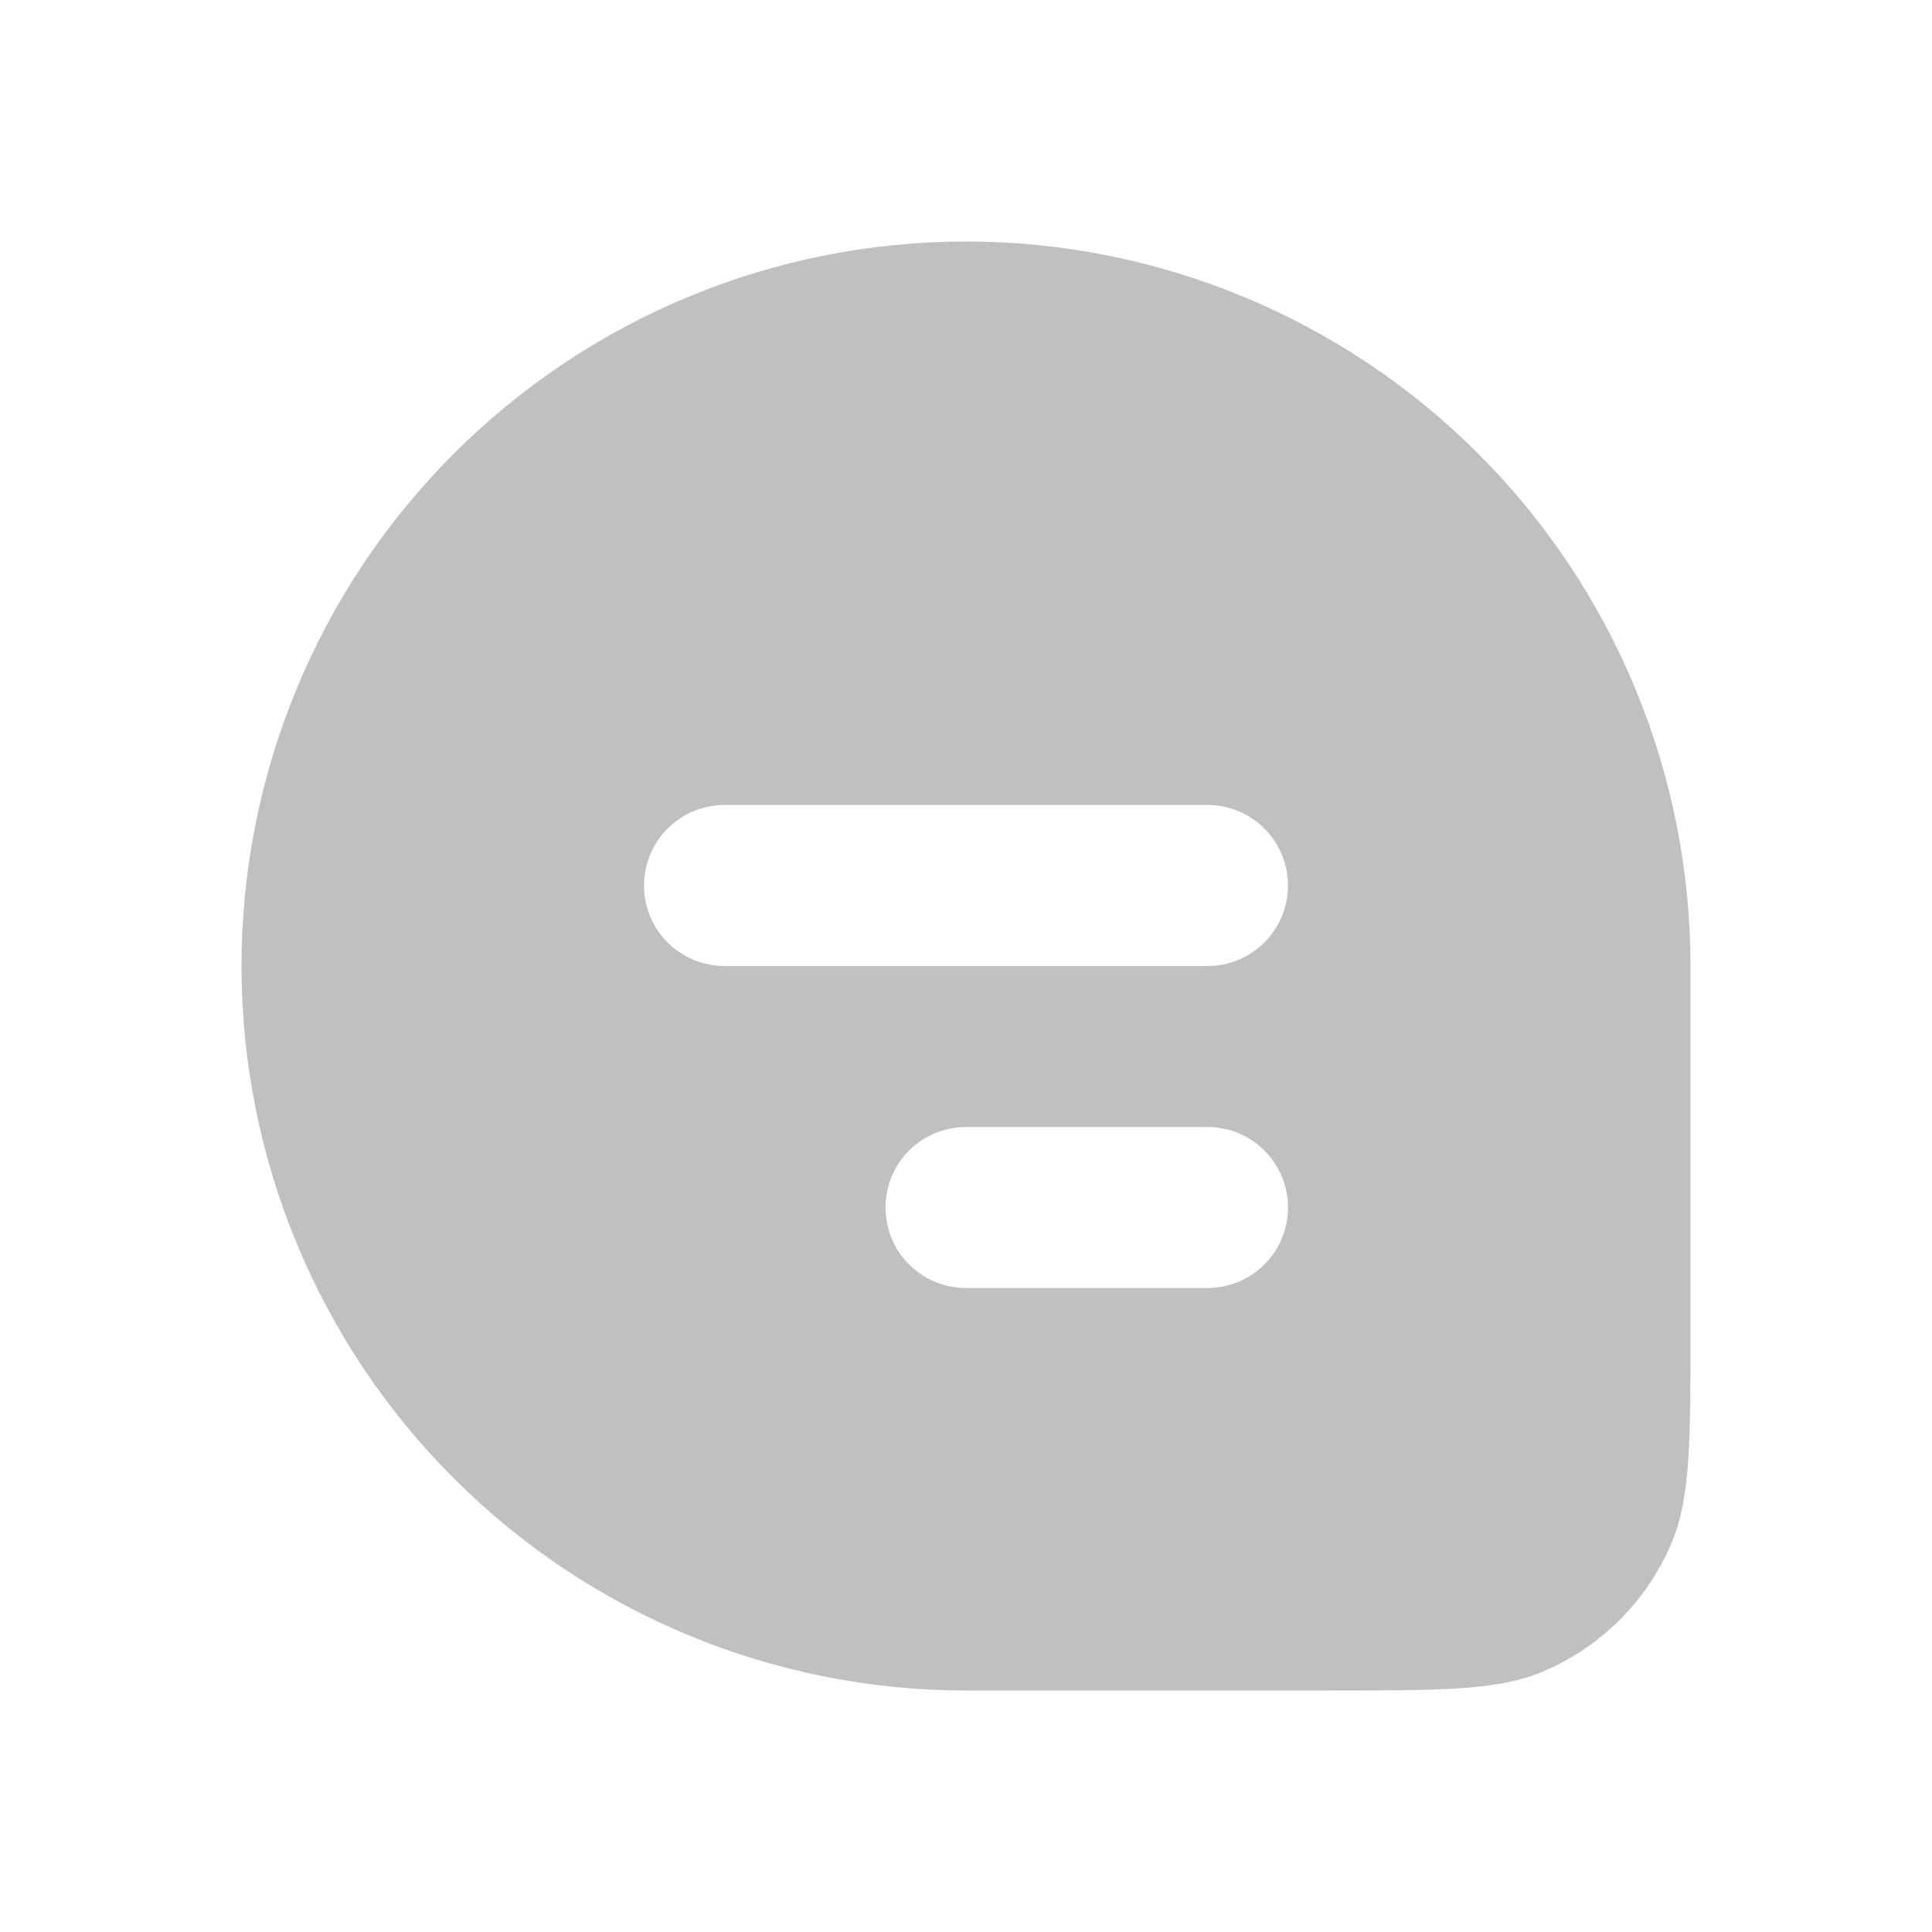
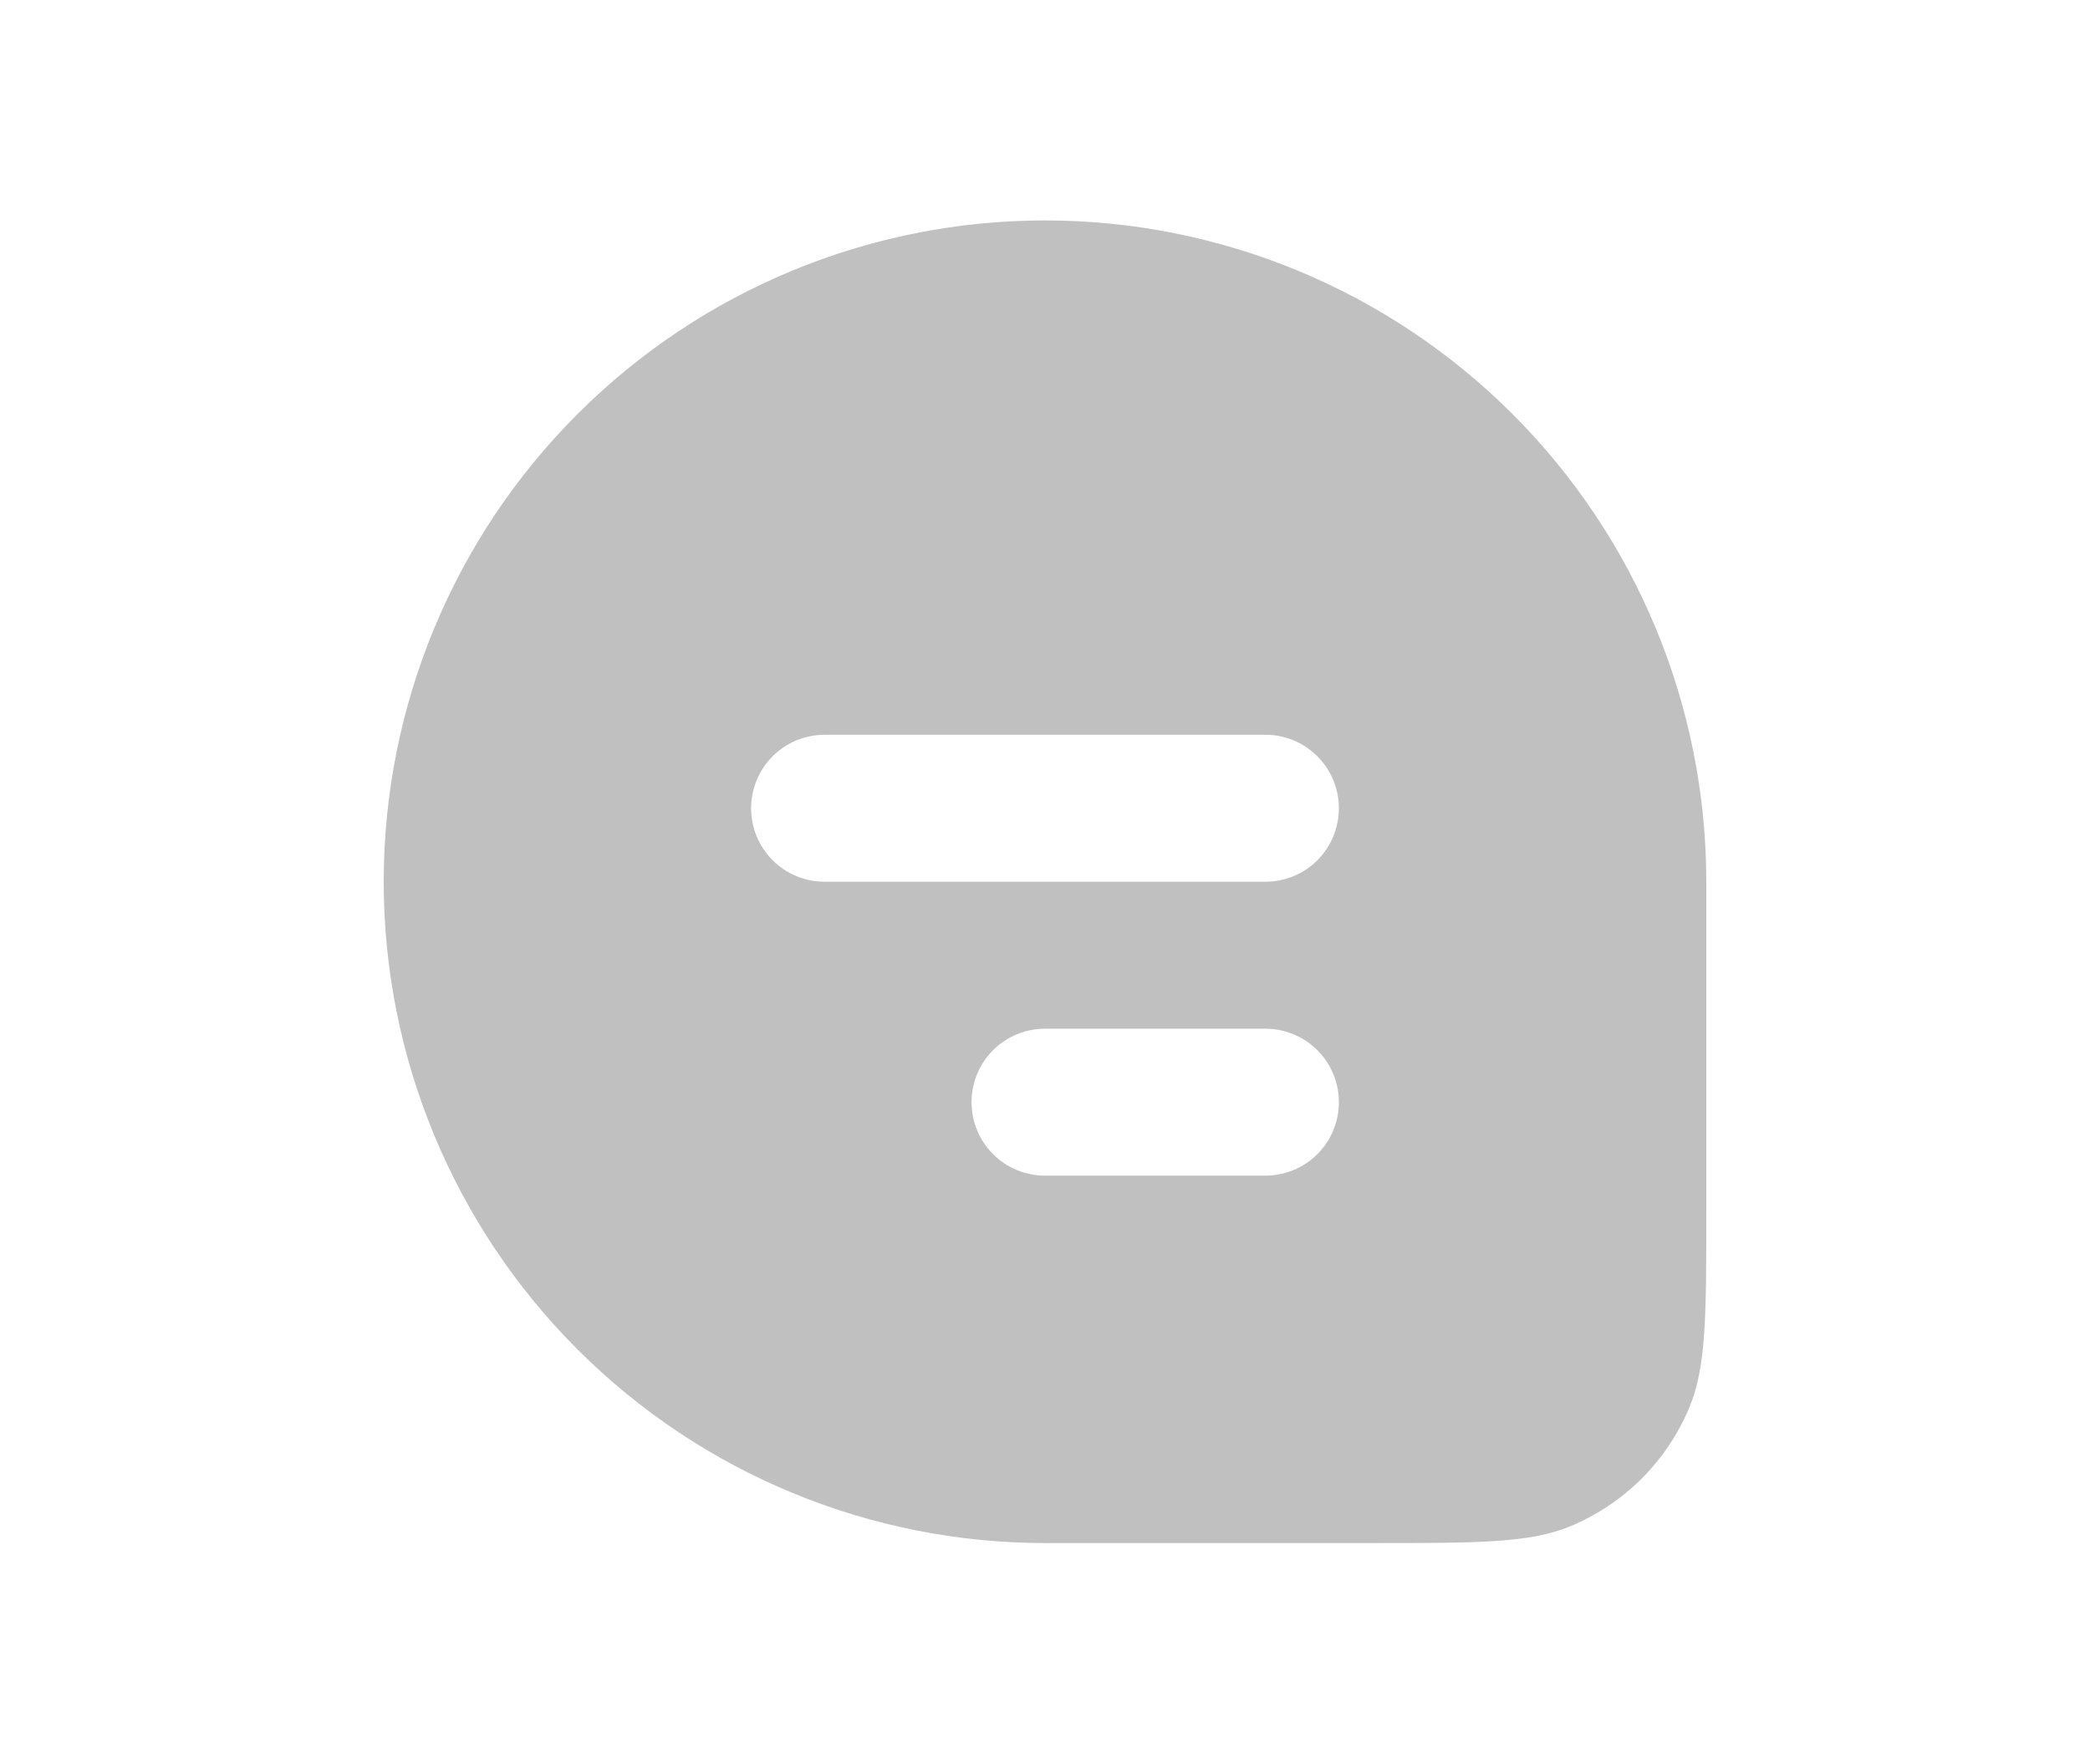
- <svg xmlns="http://www.w3.org/2000/svg" width="32" height="32" viewBox="0 0 32 32" fill="none">
+ <svg xmlns="http://www.w3.org/2000/svg" width="32" height="27" viewBox="0 0 32 32" fill="none">
  <path fill-rule="evenodd" clip-rule="evenodd" d="M16 4C12.817 4 9.765 5.264 7.515 7.515C5.264 9.765 4 12.817 4 16C4 19.183 5.264 22.235 7.515 24.485C9.765 26.736 12.817 28 16 28H22C23.864 28 24.796 28 25.531 27.696C26.016 27.495 26.457 27.2 26.829 26.829C27.2 26.457 27.495 26.016 27.696 25.531C28 24.796 28 23.864 28 22V16C28 12.817 26.736 9.765 24.485 7.515C22.235 5.264 19.183 4 16 4ZM10.667 14.667C10.667 14.313 10.807 13.974 11.057 13.724C11.307 13.474 11.646 13.333 12 13.333H20C20.354 13.333 20.693 13.474 20.943 13.724C21.193 13.974 21.333 14.313 21.333 14.667C21.333 15.02 21.193 15.359 20.943 15.61C20.693 15.86 20.354 16 20 16H12C11.646 16 11.307 15.86 11.057 15.61C10.807 15.359 10.667 15.02 10.667 14.667ZM14.667 20C14.667 19.646 14.807 19.307 15.057 19.057C15.307 18.807 15.646 18.667 16 18.667H20C20.354 18.667 20.693 18.807 20.943 19.057C21.193 19.307 21.333 19.646 21.333 20C21.333 20.354 21.193 20.693 20.943 20.943C20.693 21.193 20.354 21.333 20 21.333H16C15.646 21.333 15.307 21.193 15.057 20.943C14.807 20.693 14.667 20.354 14.667 20Z" fill="#C0C0C0" />
</svg>
